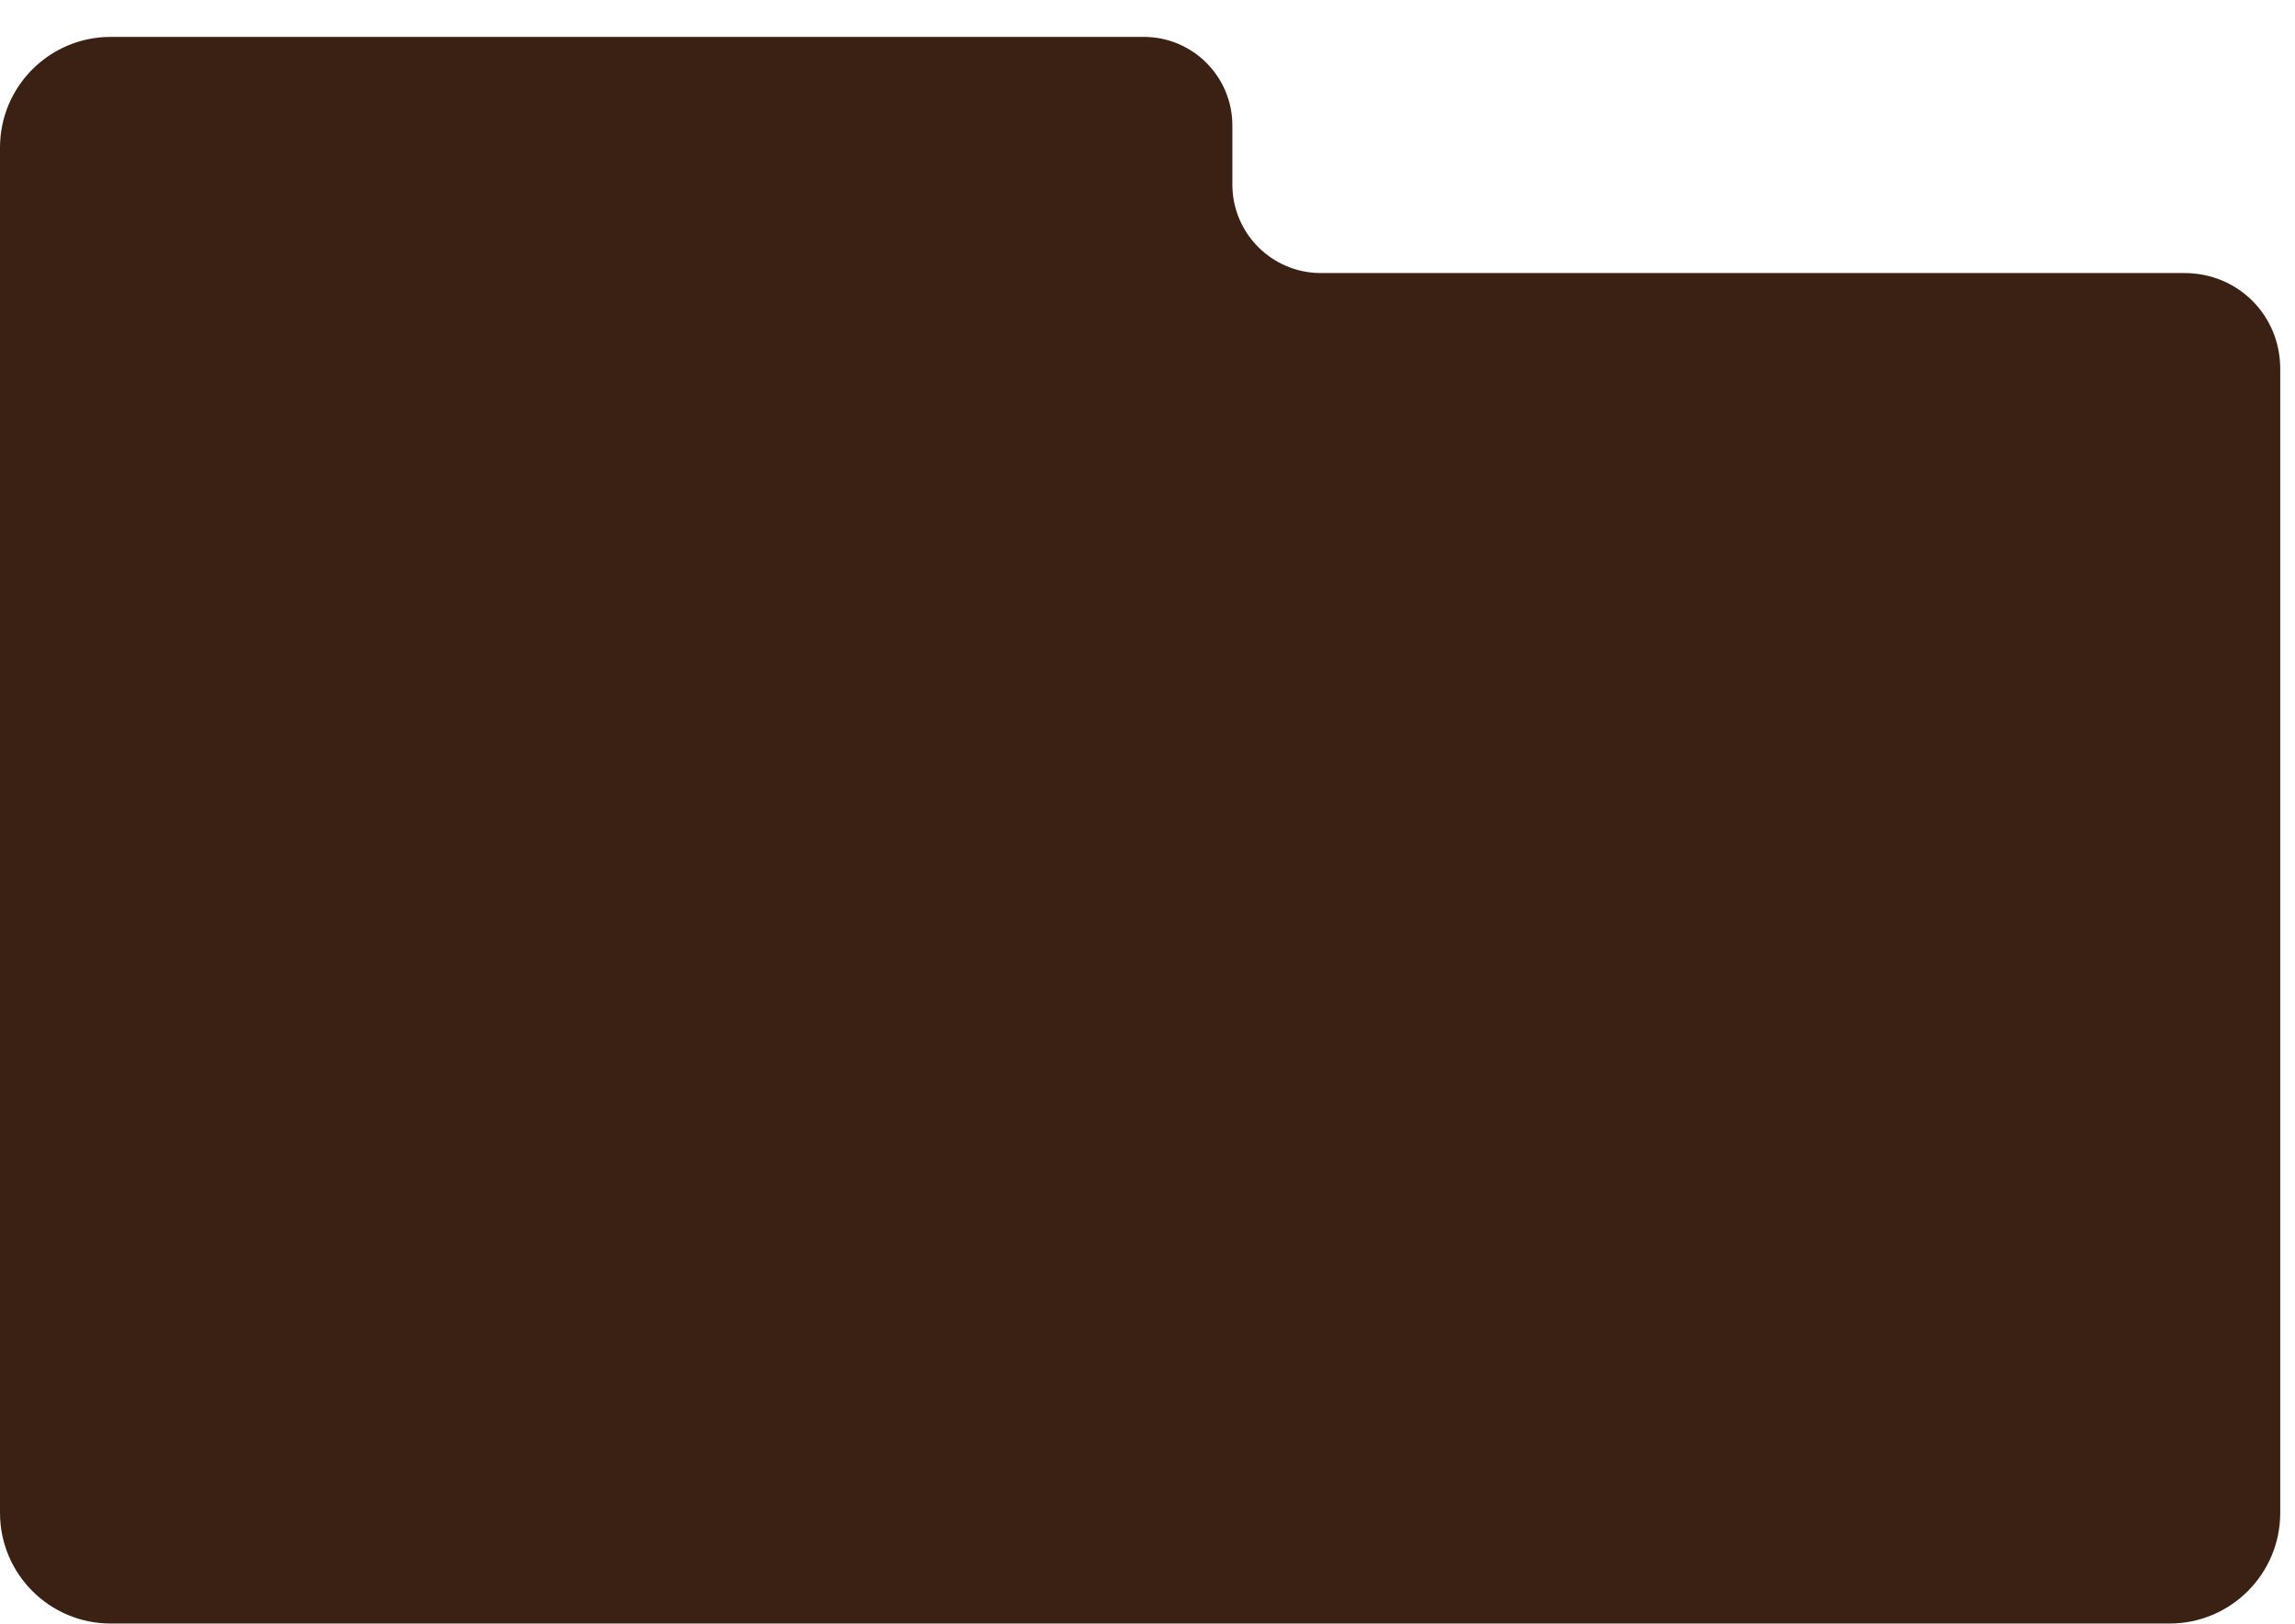
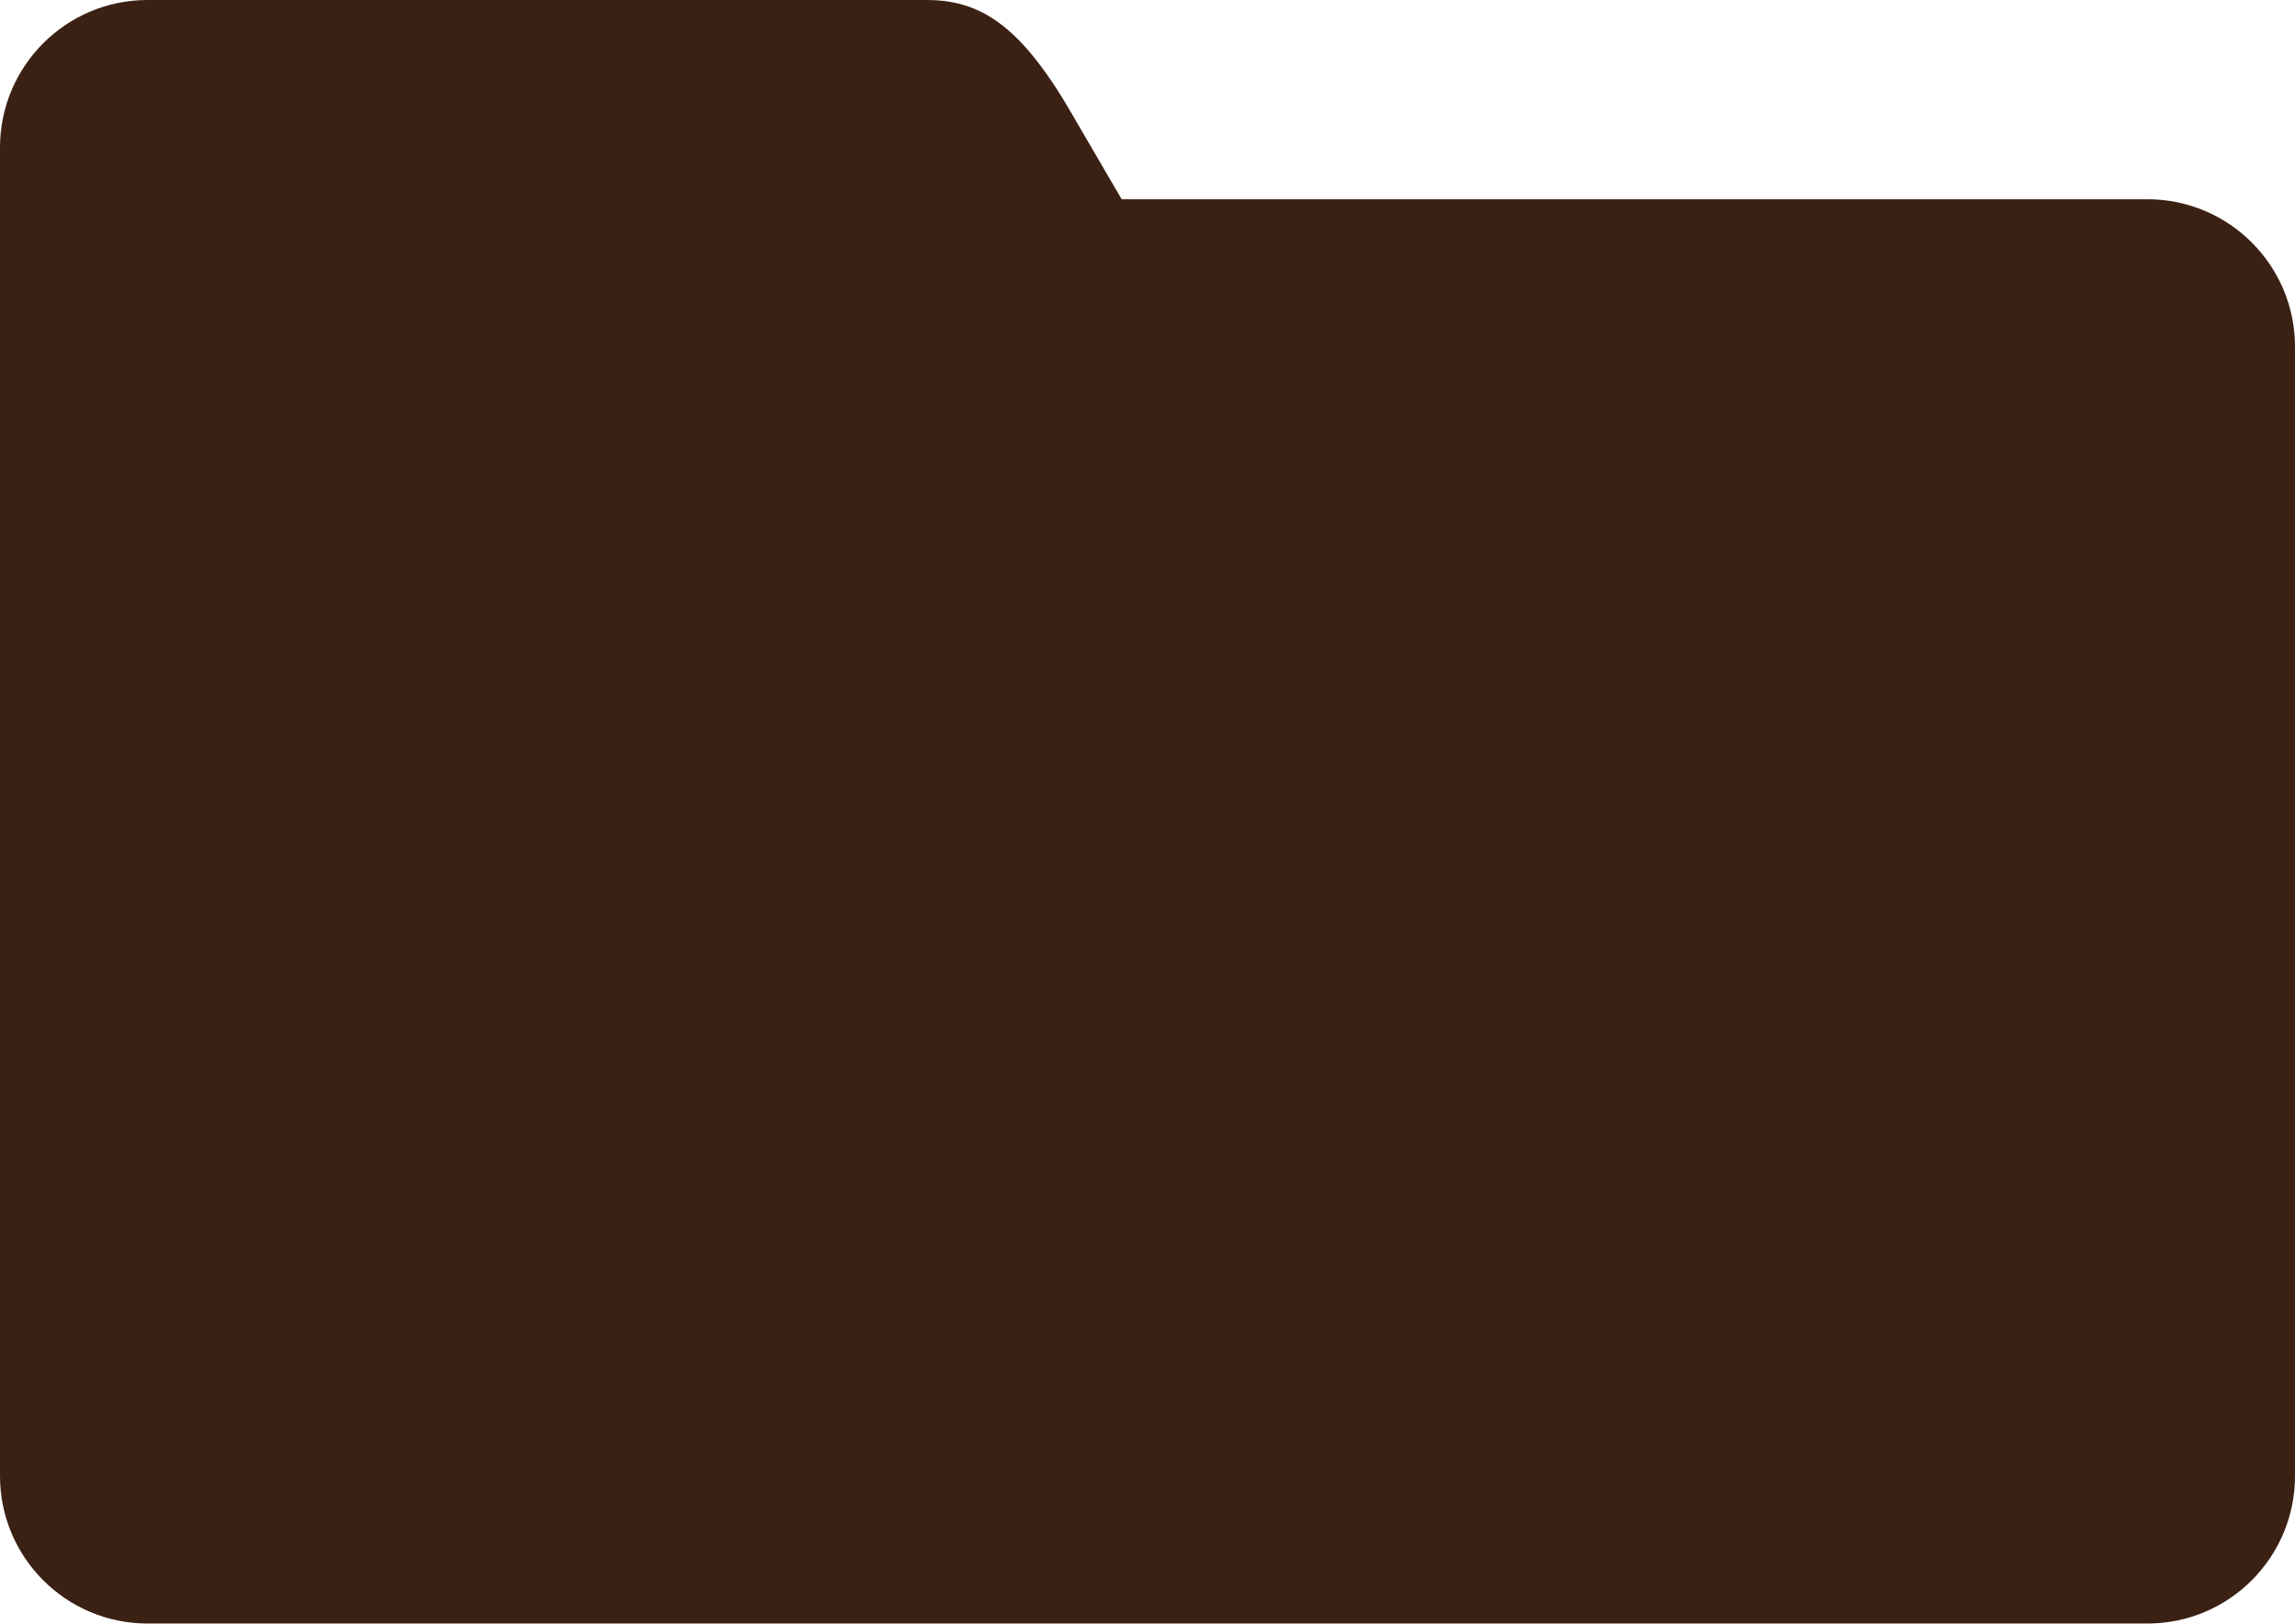
<svg xmlns="http://www.w3.org/2000/svg" width="311" height="220" viewBox="0 0 311 220" fill="none">
-   <path d="M15 220C6.716 220 0 213.284 0 205L0 20C0 11.716 6.716 5 15 5H155C161.627 5 167 10.373 167 17V25C167 31.627 172.373 37 179 37H296C303.284 37 309 42.716 309 50L309 205C309 213.284 302.284 220 294 220H15Z" fill="#3B2114" />
-   <defs>
- </defs>
+   <path d="M0 20C0 8.954 8.954 0 20 0H125.5C132.5 0 138 3 145 15L152 27H291C302.046 27 311 35.954 311 47V200C311 211.046 302.046 220 291 220H20C8.954 220 0 211.046 0 200V20Z" fill="#3B2114" />
</svg>
